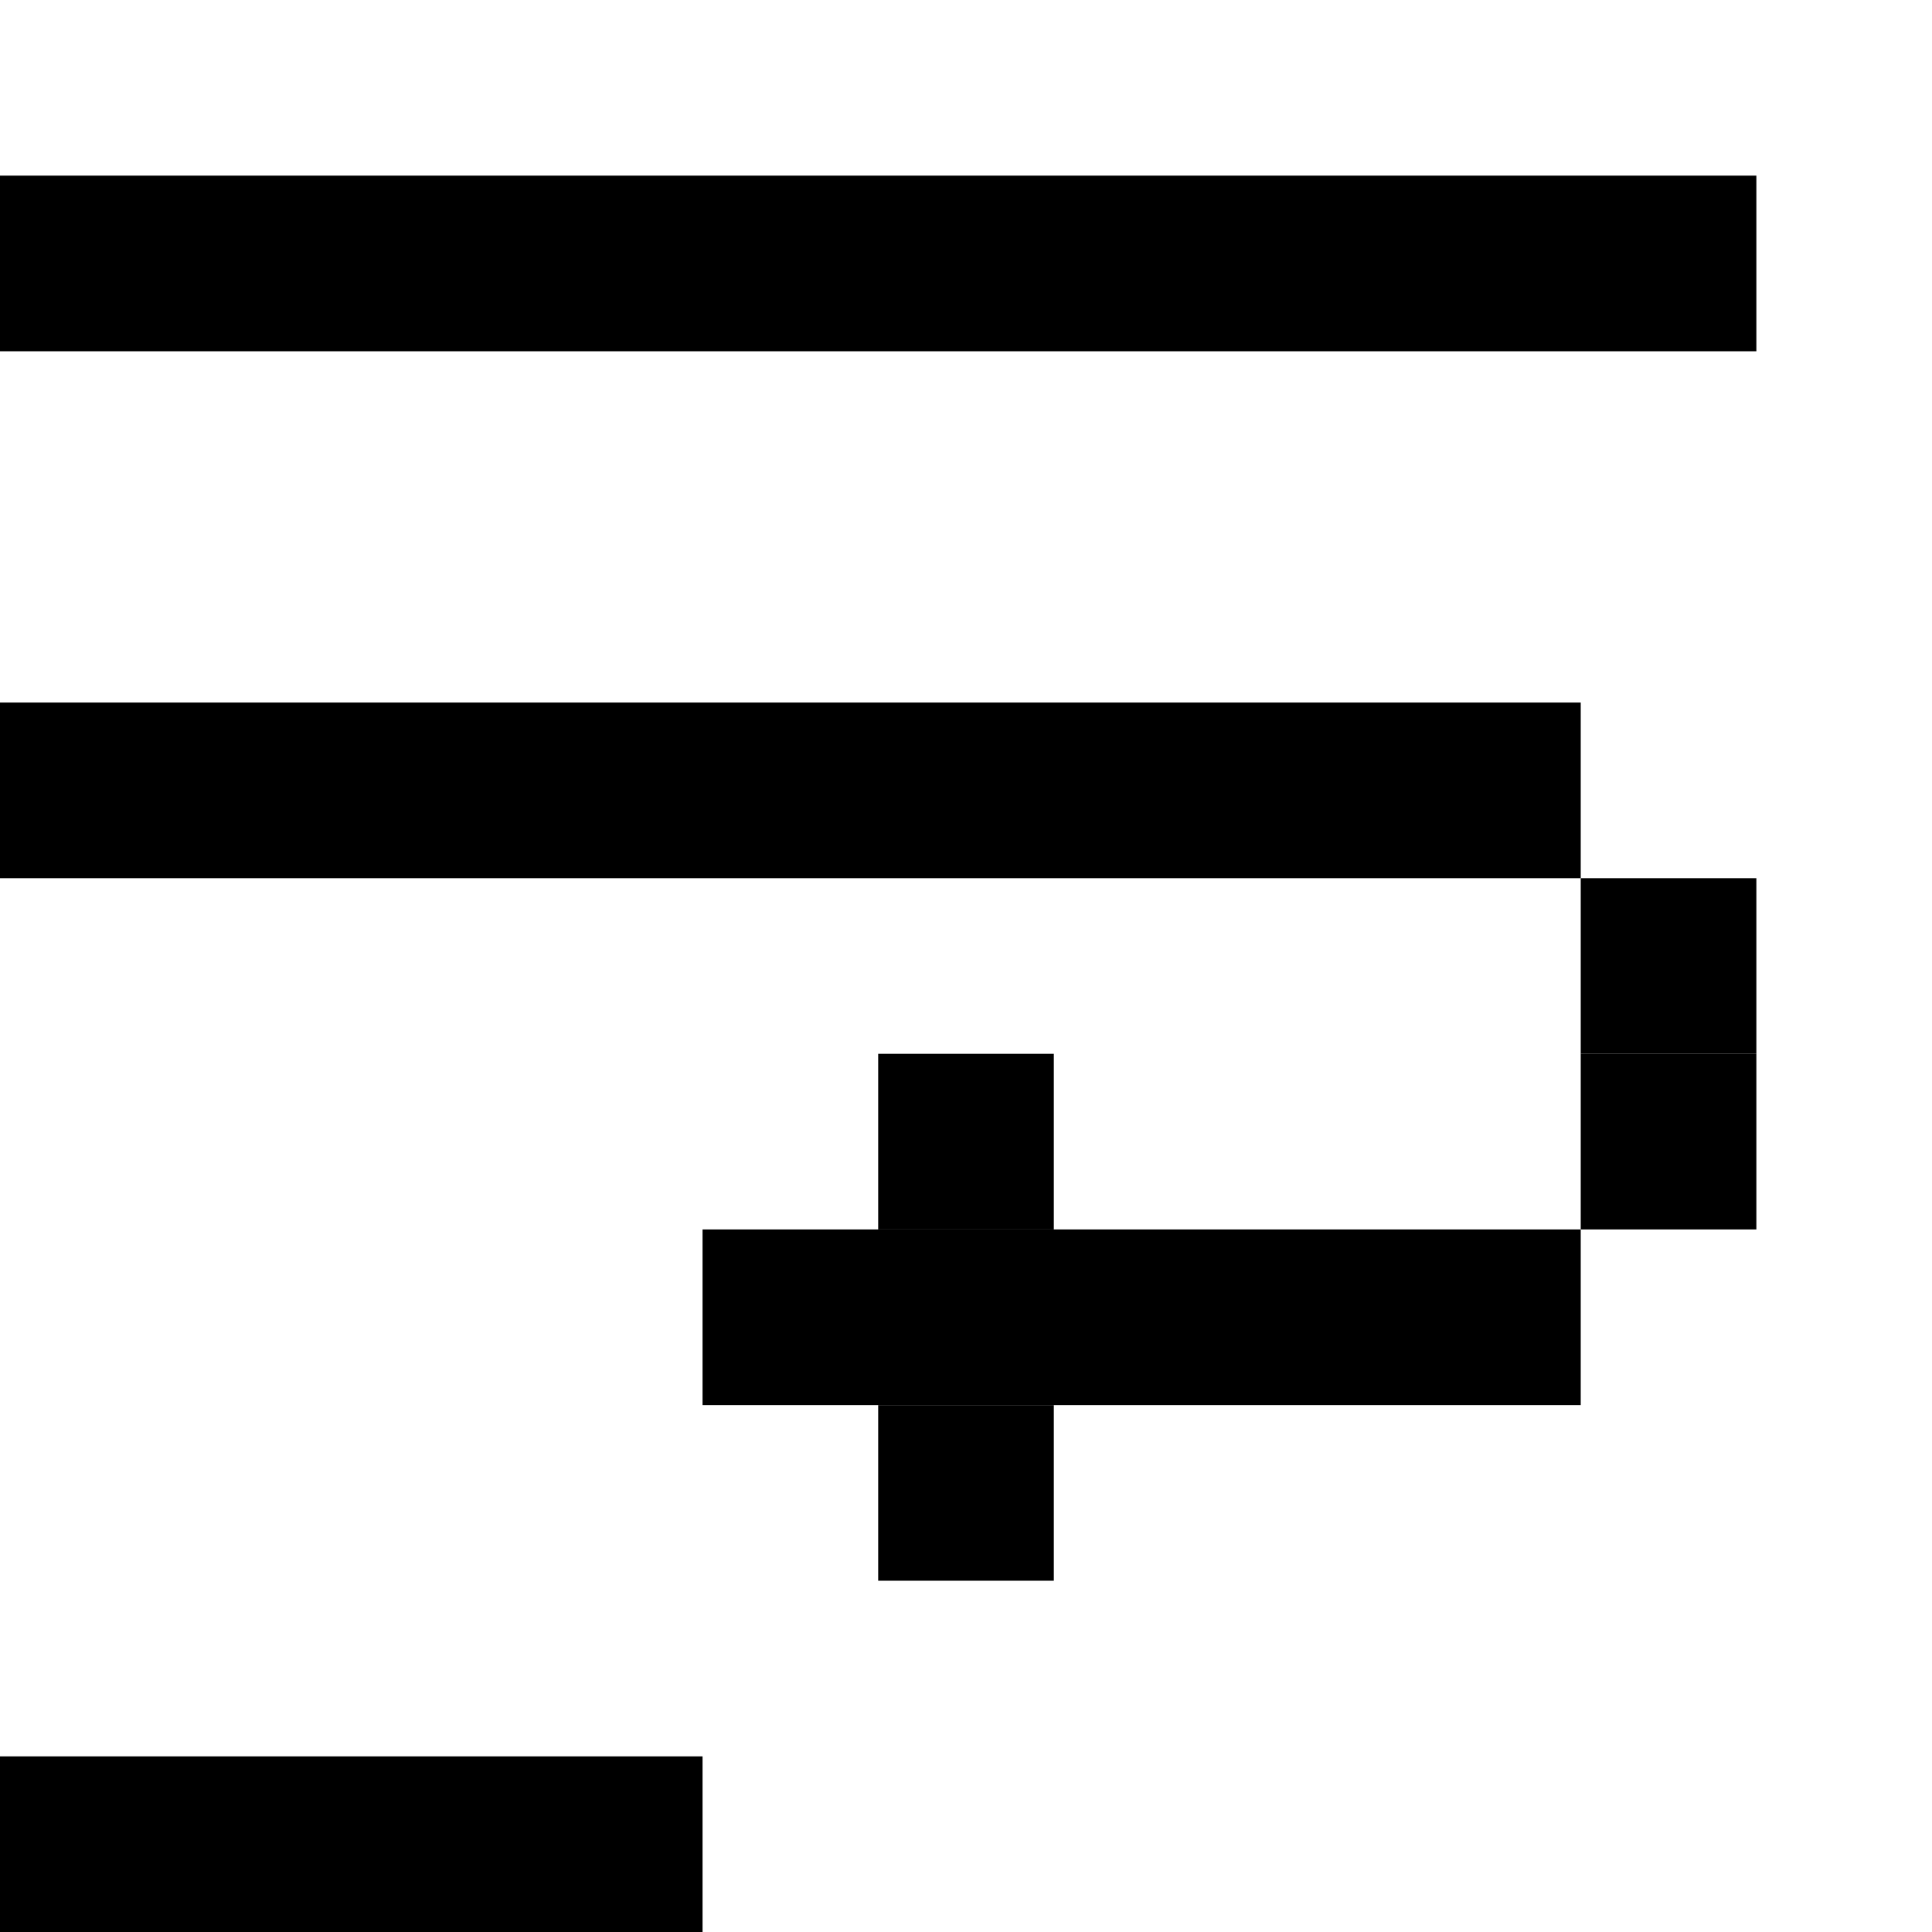
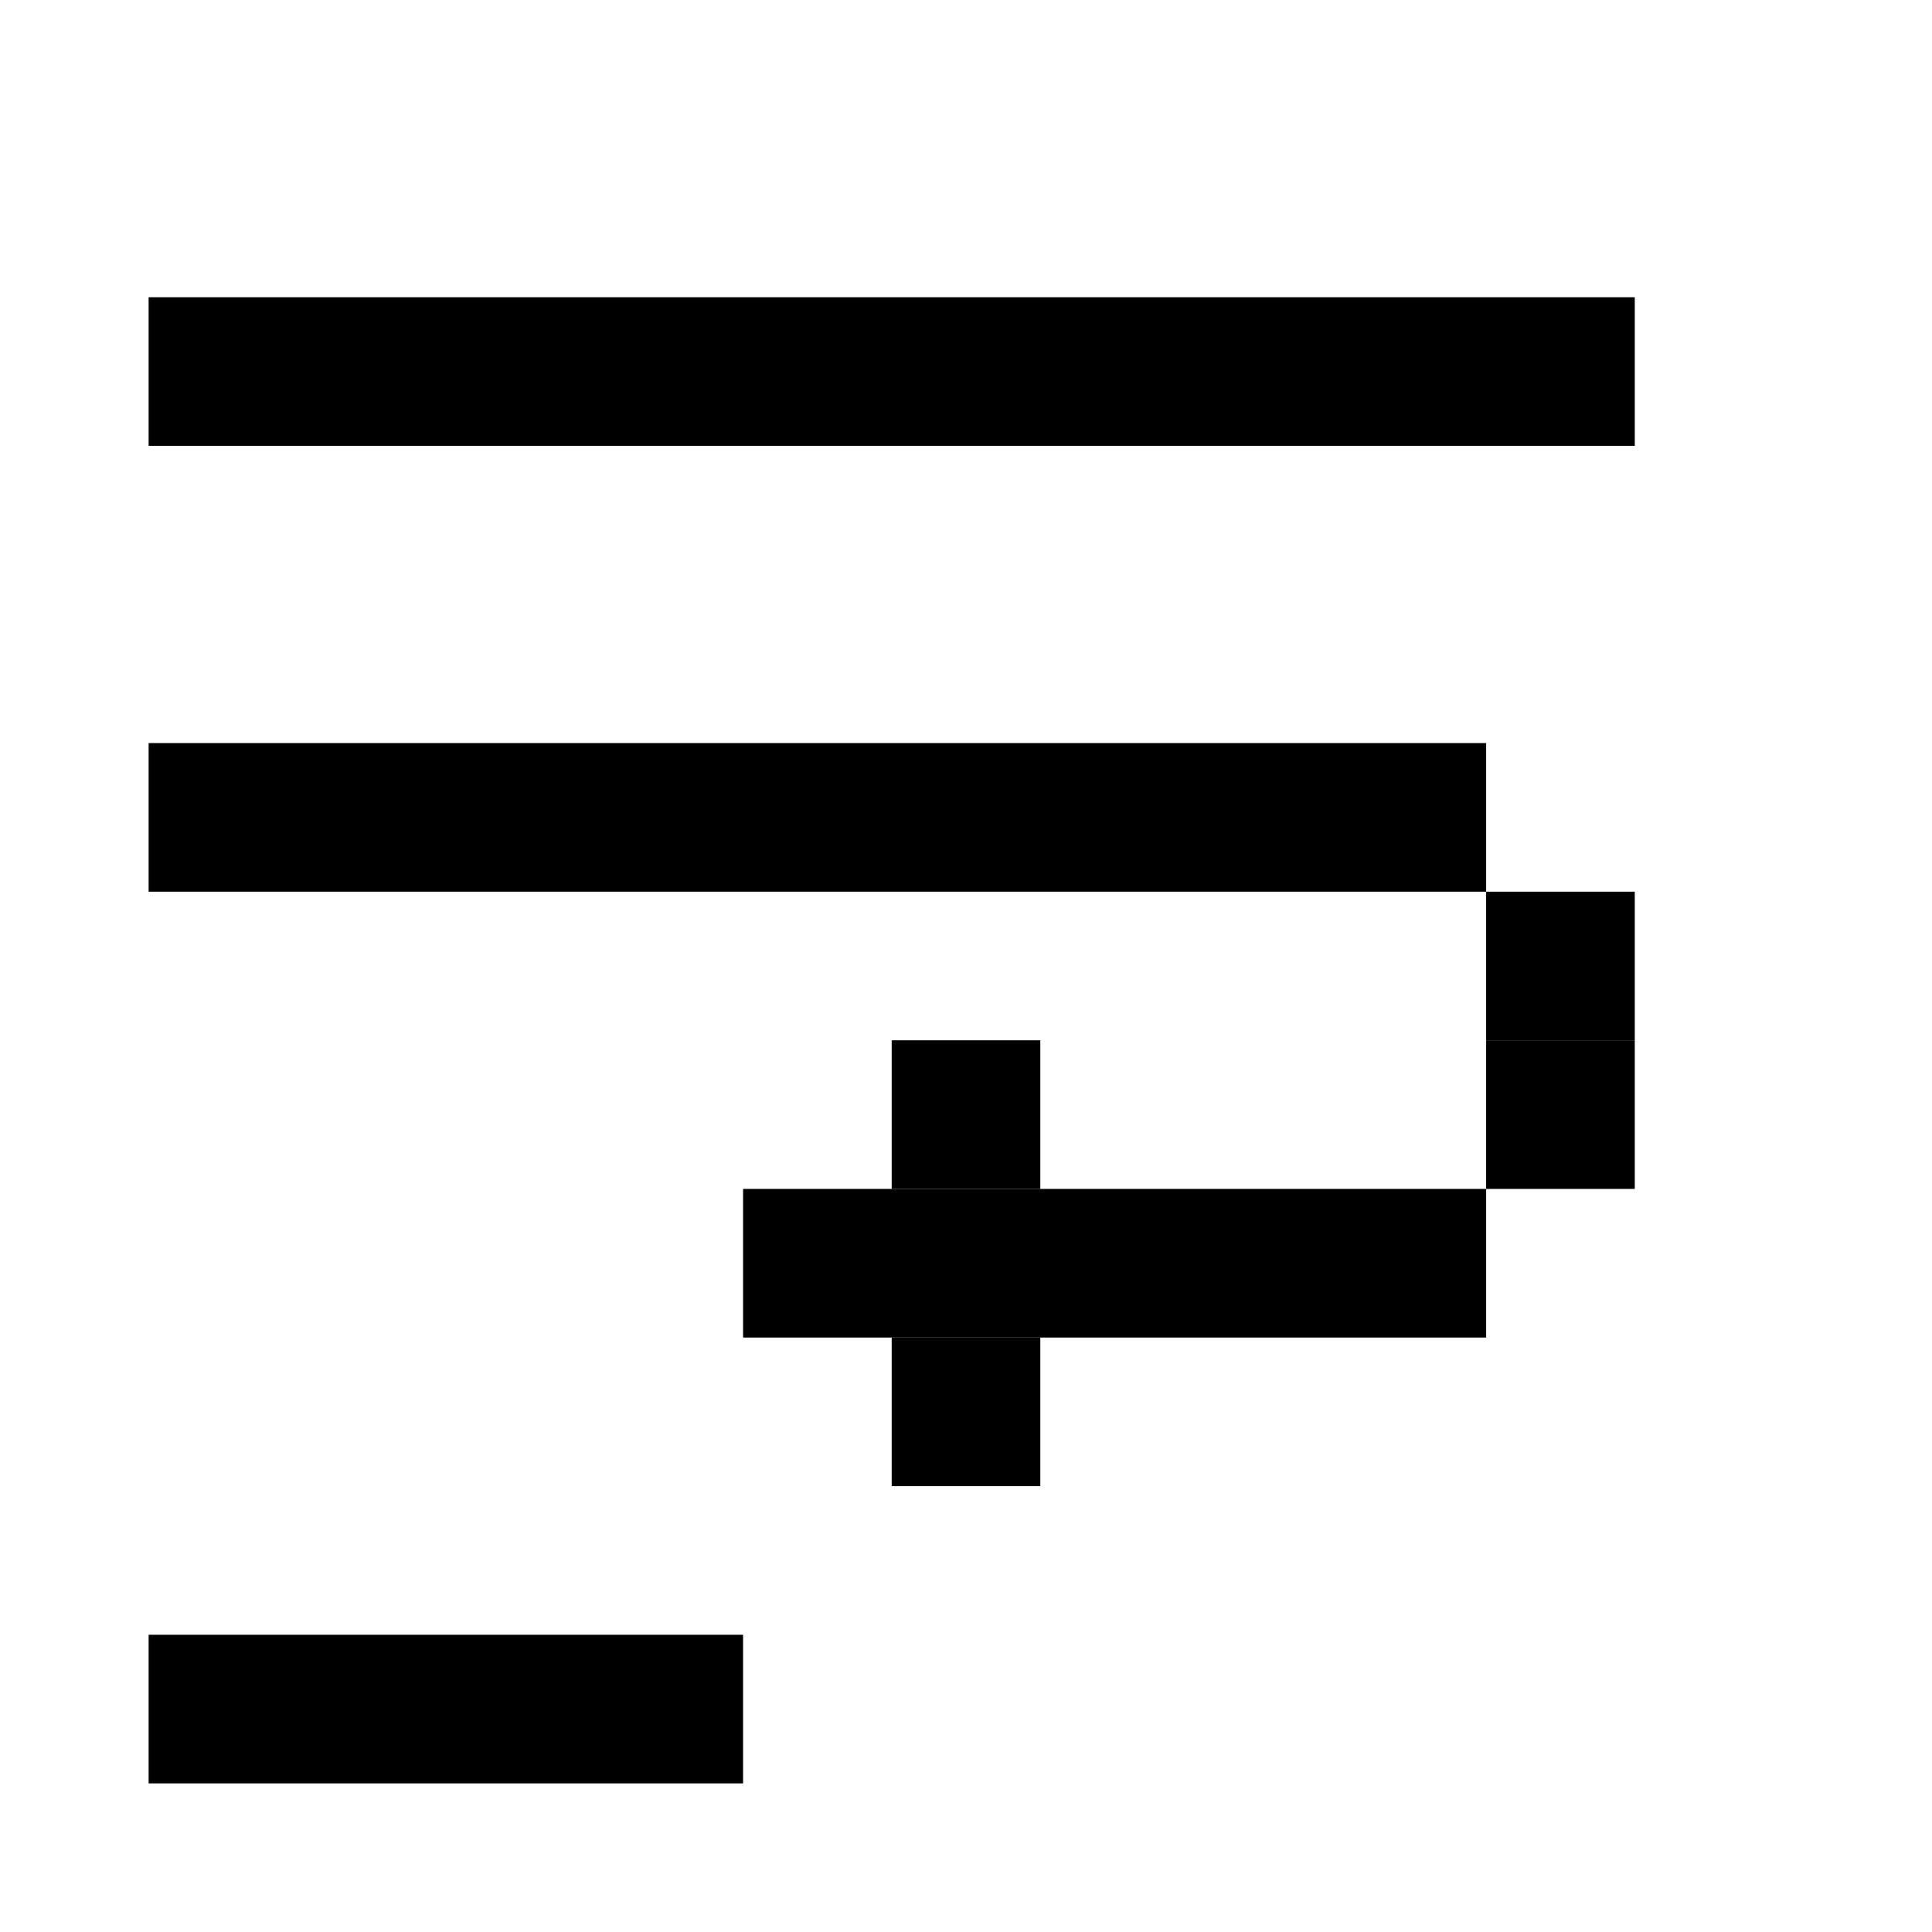
- <svg xmlns="http://www.w3.org/2000/svg" width="24" height="24" viewBox="0 0 11 11" fill="currentColor">
+ <svg xmlns="http://www.w3.org/2000/svg" width="24" height="24" viewBox="-1 -1 13 13" fill="currentColor">
  <rect x="0" y="1" width="10" height="1" />
  <rect x="0" y="4" width="9" height="1" />
  <rect x="9" y="5" width="1" height="1" />
  <rect x="5" y="6" width="1" height="1" />
  <rect x="9" y="6" width="1" height="1" />
  <rect x="4" y="7" width="5" height="1" />
  <rect x="5" y="8" width="1" height="1" />
  <rect x="0" y="10" width="4" height="1" />
</svg>
